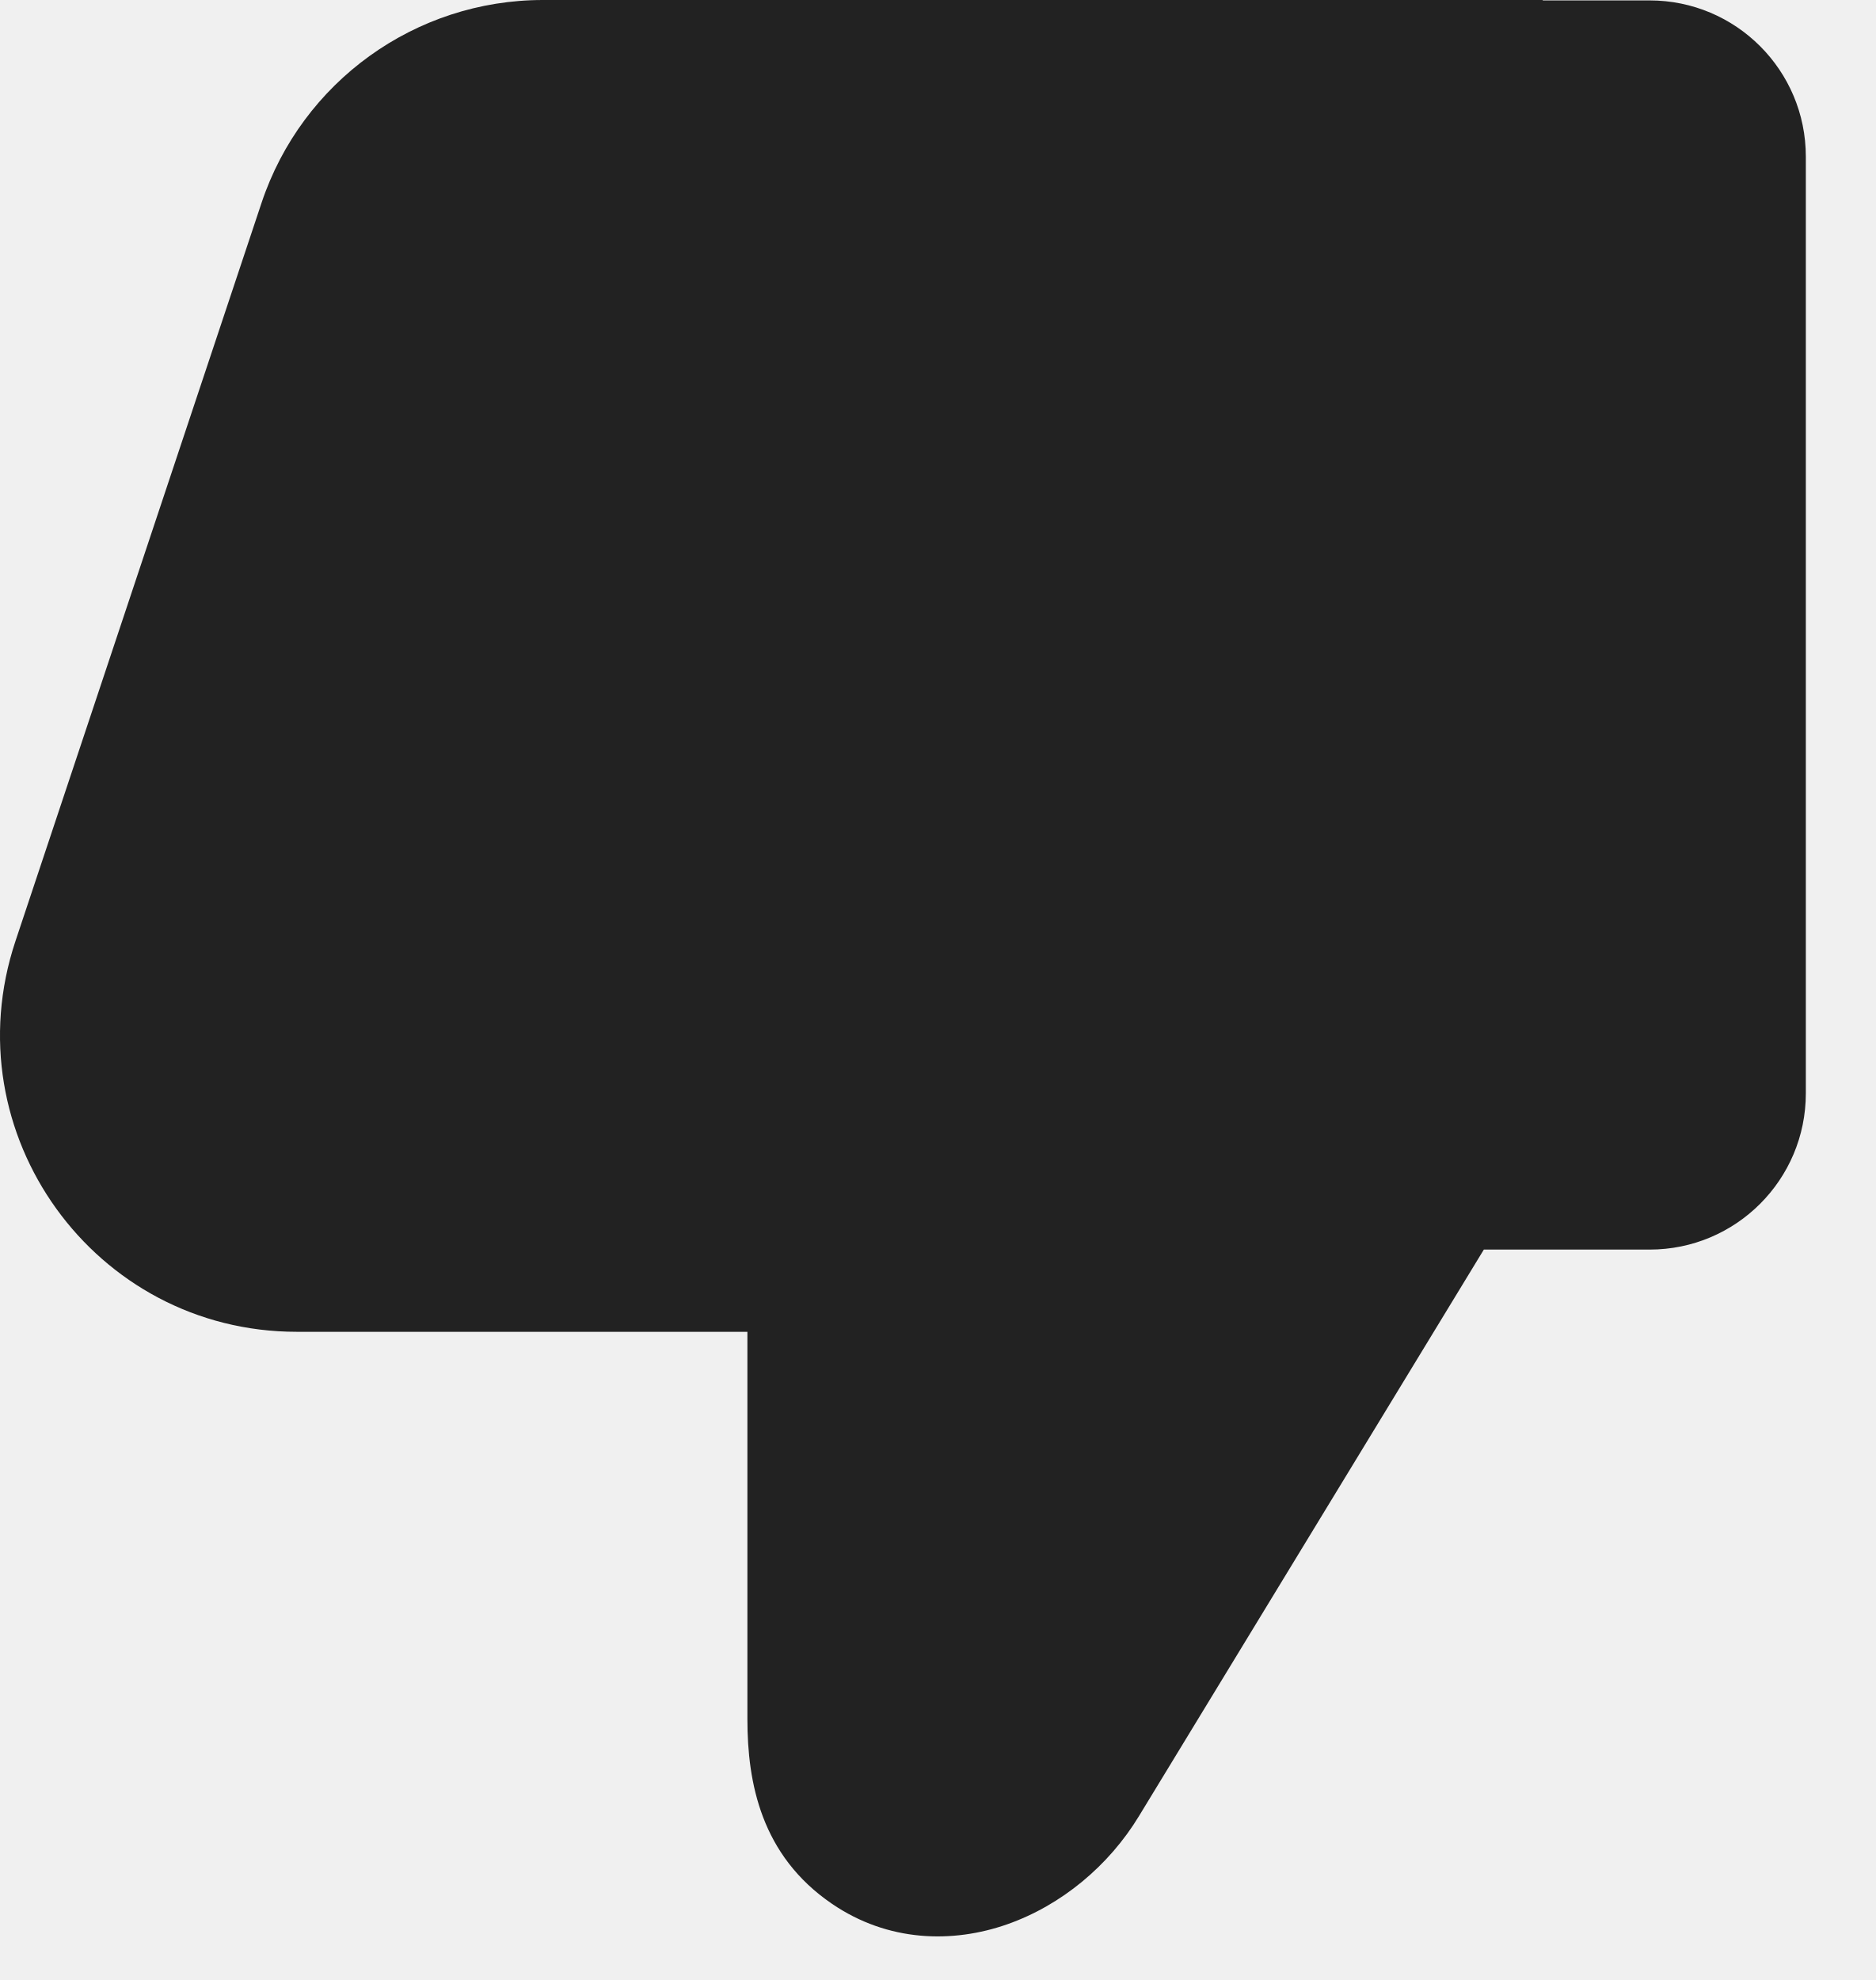
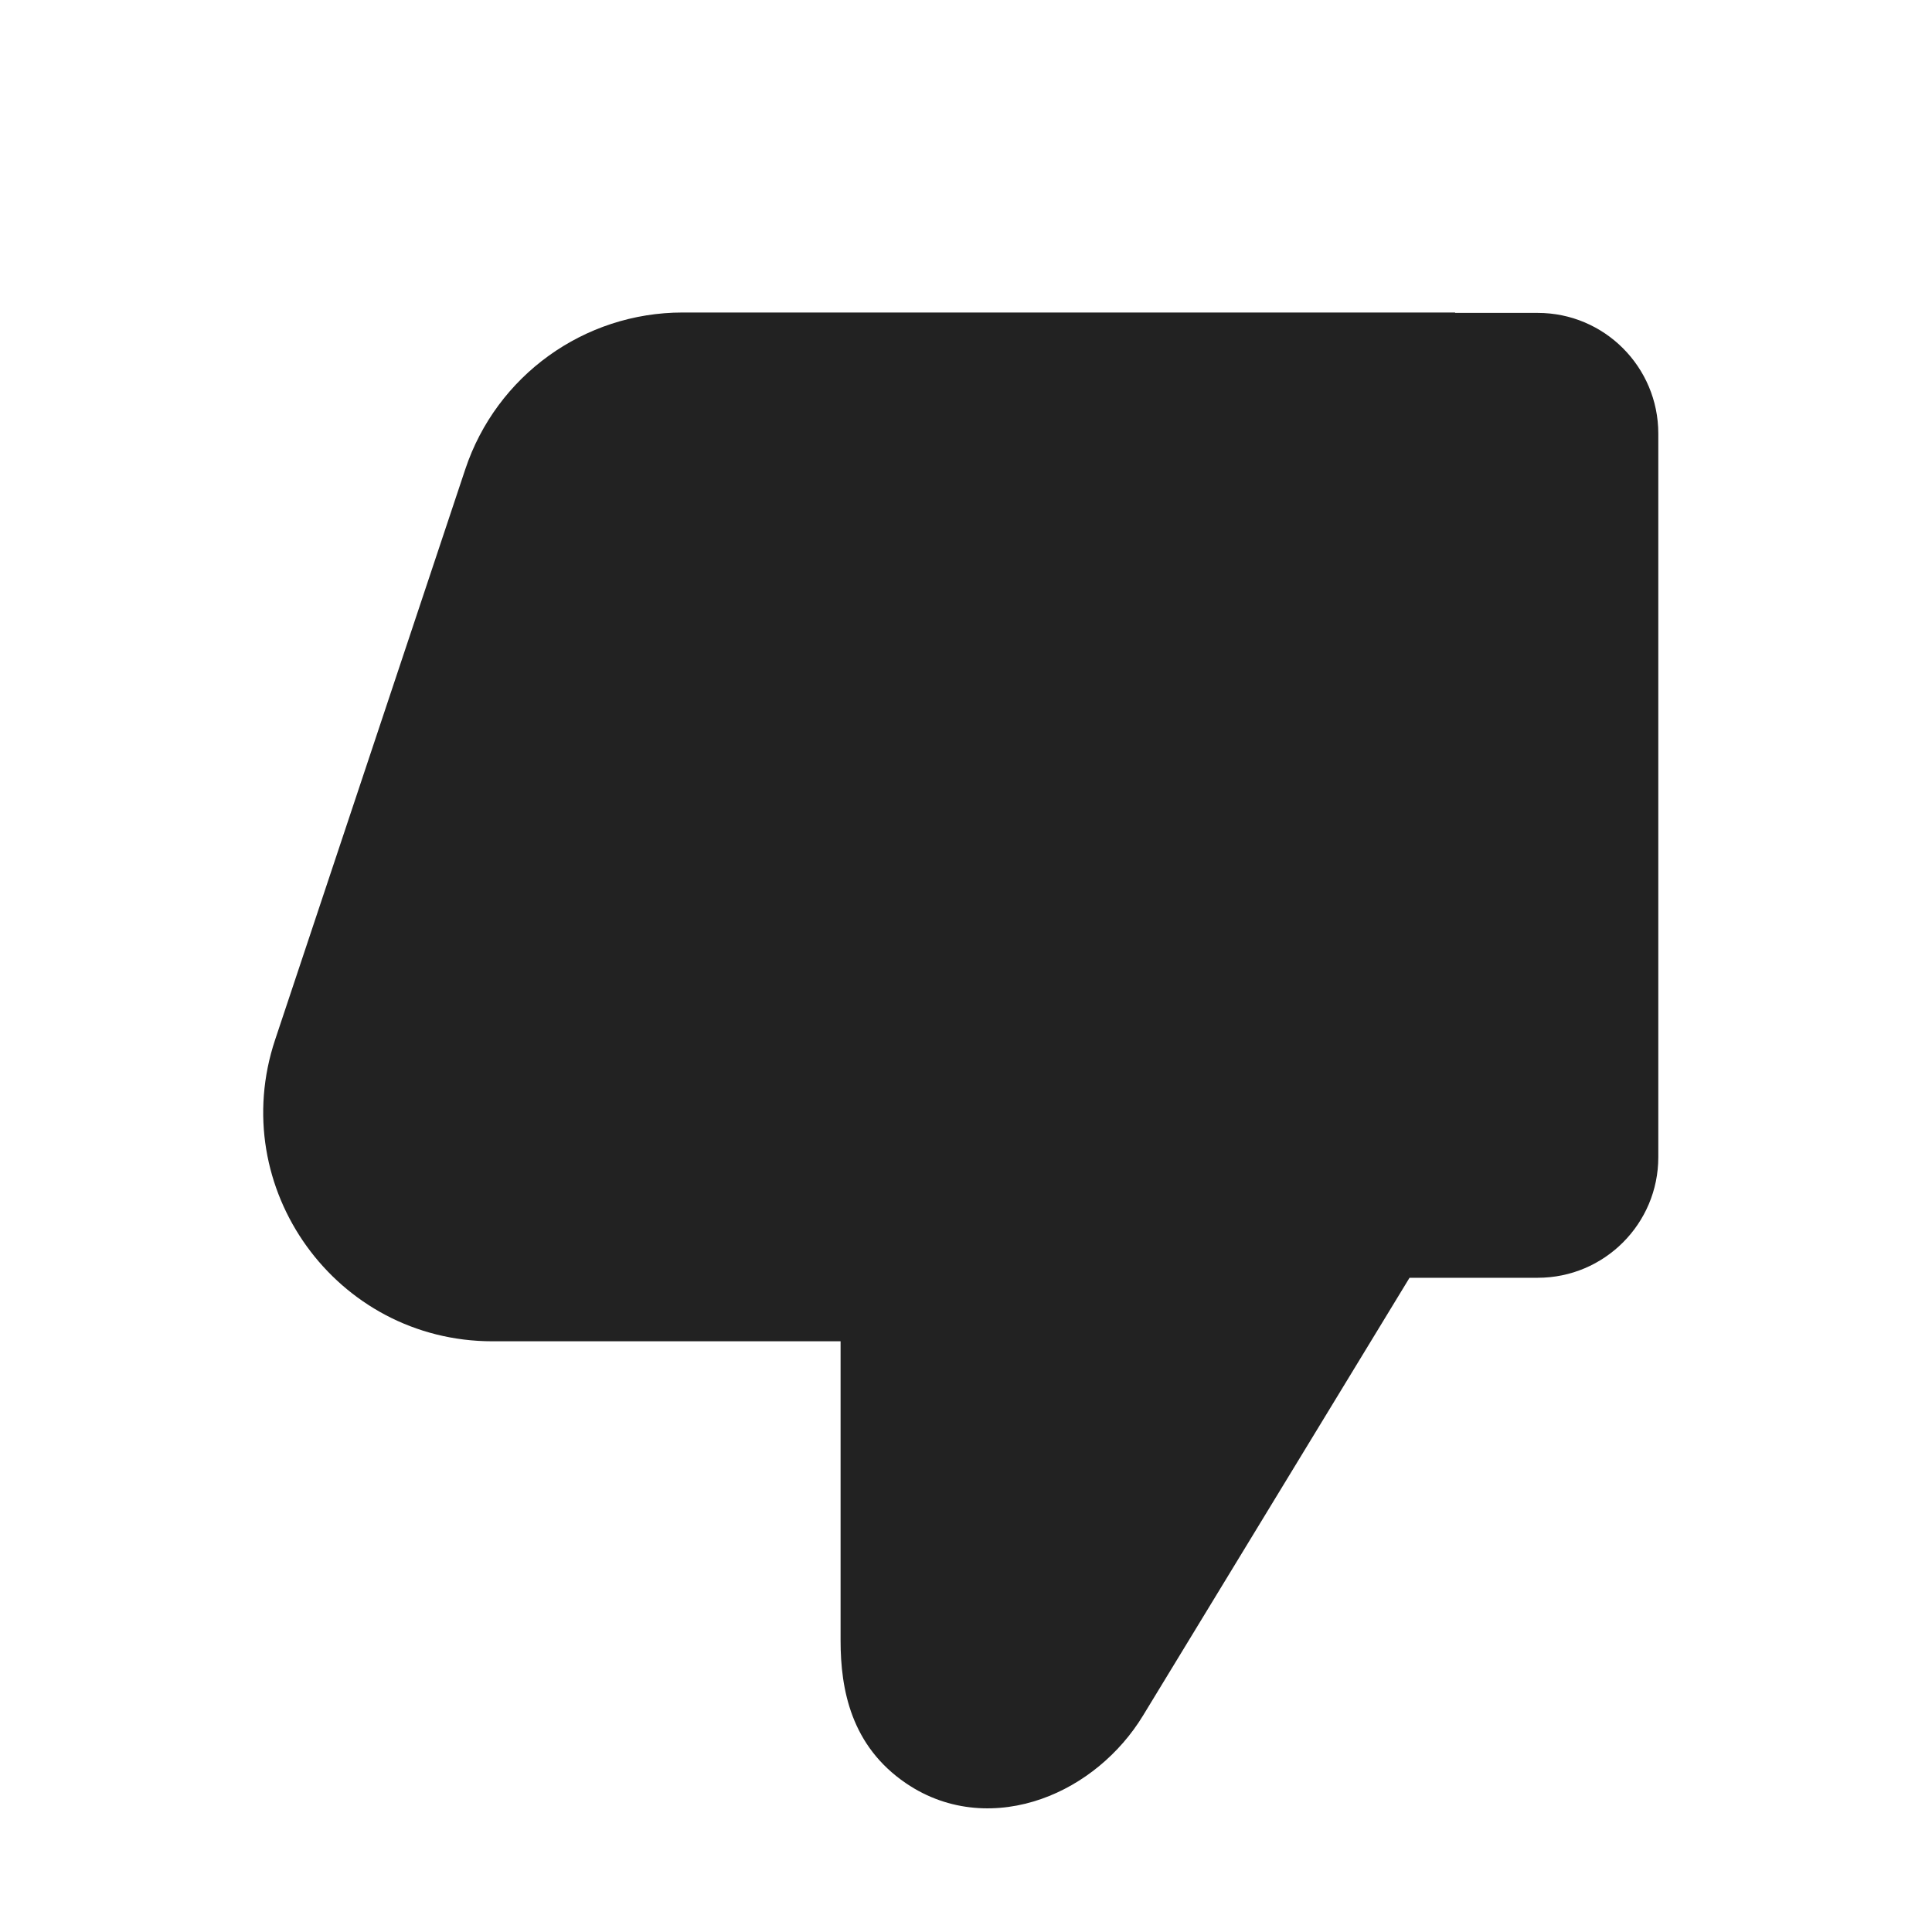
- <svg xmlns="http://www.w3.org/2000/svg" width="18" height="19" viewBox="0 0 18 19" fill="none">
-   <path fill-rule="evenodd" clip-rule="evenodd" d="M14.206 0.604L14.206 0.6L5.211 0.6C4.244 0.6 3.385 1.219 3.079 2.136L0.717 9.222C0.233 10.677 1.315 12.18 2.849 12.18L7.773 12.18L7.773 16.498C7.773 17.028 7.885 17.475 8.323 17.774C9.029 18.255 9.974 17.845 10.419 17.115L13.903 11.391L15.832 11.391C16.329 11.391 16.731 10.989 16.731 10.492L16.731 1.503C16.731 1.007 16.329 0.604 15.832 0.604L14.206 0.604Z" fill="#222222" />
-   <path d="M14.206 0.6L14.806 0.6L14.806 -1.14886e-05L14.206 -1.15673e-05L14.206 0.6ZM14.206 0.604L13.606 0.604L13.606 1.204L14.206 1.204L14.206 0.604ZM3.079 2.136L2.51 1.947L2.51 1.947L3.079 2.136ZM0.717 9.222L1.287 9.412L1.287 9.412L0.717 9.222ZM2.849 12.18L2.849 12.78L2.849 12.78L2.849 12.18ZM7.773 12.18L8.373 12.18L8.373 11.58L7.773 11.58L7.773 12.18ZM7.773 16.498L7.173 16.498L7.173 16.498L7.773 16.498ZM8.323 17.774L7.985 18.269L7.985 18.269L8.323 17.774ZM10.419 17.115L10.931 17.427L10.931 17.427L10.419 17.115ZM13.903 11.391L13.903 10.791L13.566 10.791L13.391 11.079L13.903 11.391ZM15.832 11.391L15.832 11.991V11.991L15.832 11.391ZM14.206 0.6L13.606 0.6L13.606 0.604L14.206 0.604L14.806 0.604L14.806 0.6L14.206 0.6ZM5.211 0.6L5.211 1.2L14.206 1.2L14.206 0.6L14.206 -1.15673e-05L5.211 -1.27468e-05L5.211 0.6ZM3.079 2.136L3.649 2.326C3.873 1.654 4.502 1.2 5.211 1.2L5.211 0.6L5.211 -1.27468e-05C3.986 -1.29075e-05 2.898 0.784 2.51 1.947L3.079 2.136ZM0.717 9.222L1.287 9.412L3.649 2.326L3.079 2.136L2.51 1.947L0.148 9.032L0.717 9.222ZM2.849 12.18L2.849 11.58C1.725 11.58 0.931 10.478 1.287 9.412L0.717 9.222L0.148 9.032C-0.466 10.876 0.906 12.78 2.849 12.78L2.849 12.18ZM7.773 12.18L7.773 11.58L2.849 11.58L2.849 12.18L2.849 12.78L7.773 12.78L7.773 12.18ZM7.773 16.498L8.373 16.498L8.373 12.18L7.773 12.18L7.173 12.18L7.173 16.498L7.773 16.498ZM8.323 17.774L8.661 17.278C8.466 17.145 8.373 16.95 8.373 16.498L7.773 16.498L7.173 16.498C7.173 17.106 7.304 17.805 7.985 18.269L8.323 17.774ZM10.419 17.115L9.906 16.803C9.752 17.056 9.513 17.247 9.27 17.333C9.036 17.415 8.829 17.392 8.661 17.278L8.323 17.774L7.985 18.269C8.523 18.636 9.142 18.65 9.668 18.465C10.185 18.283 10.641 17.905 10.931 17.427L10.419 17.115ZM13.903 11.391L13.391 11.079L9.906 16.803L10.419 17.115L10.931 17.427L14.416 11.703L13.903 11.391ZM15.832 11.391L15.832 10.791L13.903 10.791L13.903 11.391L13.903 11.991L15.832 11.991L15.832 11.391ZM16.731 10.492L16.131 10.492C16.131 10.657 15.997 10.791 15.832 10.791L15.832 11.391L15.832 11.991C16.66 11.991 17.331 11.32 17.331 10.492L16.731 10.492ZM16.731 1.503L16.131 1.503L16.131 10.492L16.731 10.492L17.331 10.492L17.331 1.503L16.731 1.503ZM15.832 0.604L15.832 1.204C15.997 1.204 16.131 1.338 16.131 1.503L16.731 1.503L17.331 1.503C17.331 0.675 16.66 0.004 15.832 0.004L15.832 0.604ZM14.206 0.604L14.206 1.204L15.832 1.204L15.832 0.604L15.832 0.004L14.206 0.004L14.206 0.604Z" fill="#222222" />
+ <svg xmlns="http://www.w3.org/2000/svg" width="24" height="24" viewBox="0 0 24 24" fill="none">
+   <g id="Nav Icons">
+     <rect x="-620.5" y="-189.5" width="669" height="747" rx="4.5" fill="white" />
+     <rect x="-620.5" y="-189.5" width="669" height="747" rx="4.5" stroke="#A852FF" stroke-dasharray="10 5" />
+     <g id="Icon=thumbs down filled">
+       <g id="Union">
+         <path fill-rule="evenodd" clip-rule="evenodd" d="M17.476 4.487L17.476 4.482L8.48 4.482C7.513 4.482 6.655 5.101 6.349 6.019L3.987 13.105C3.502 14.56 4.585 16.062 6.118 16.062L11.042 16.062L11.042 20.38C11.042 20.911 11.154 21.357 11.592 21.656C12.298 22.138 13.243 21.728 13.688 20.998L17.172 15.273L19.102 15.273C19.598 15.273 20 14.871 20 14.375L20 5.386C20 4.889 19.598 4.487 19.102 4.487L17.476 4.487Z" fill="#222222" />
+         <path d="M17.476 4.482L18.076 4.482L18.076 3.882L17.476 3.882L17.476 4.482ZM17.476 4.487L16.875 4.487L16.875 5.087L17.476 5.087L17.476 4.487ZM6.349 6.019L5.78 5.829L5.78 5.829L6.349 6.019ZM3.987 13.105L4.556 13.294L4.556 13.294L3.987 13.105ZM6.118 16.062L6.118 16.662L6.118 16.662L6.118 16.062ZM11.042 16.062L11.642 16.062L11.642 15.462L11.042 15.462L11.042 16.062ZM11.042 20.38L10.442 20.38L10.442 20.38L11.042 20.38ZM11.592 21.656L11.254 22.152L11.254 22.152L11.592 21.656ZM13.688 20.998L14.2 21.31L14.2 21.31L13.688 20.998ZM17.172 15.273L17.172 14.673L16.835 14.673L16.66 14.961L17.172 15.273ZM19.102 15.273L19.102 15.873V15.873L19.102 15.273ZM17.476 4.482L16.875 4.482L16.875 4.487L17.476 4.487L18.076 4.487L18.076 4.482L17.476 4.482ZM8.48 4.482L8.48 5.082L17.476 5.082L17.476 4.482L17.476 3.882L8.48 3.882L8.48 4.482ZM6.349 6.019L6.918 6.209C7.142 5.536 7.771 5.082 8.48 5.082L8.48 4.482L8.48 3.882C7.255 3.882 6.167 4.667 5.78 5.829L6.349 6.019ZM3.987 13.105L4.556 13.294L6.918 6.209L6.349 6.019L5.78 5.829L3.418 12.915L3.987 13.105ZM6.118 16.062L6.118 15.462C4.994 15.462 4.201 14.361 4.556 13.294L3.987 13.105L3.418 12.915C2.803 14.758 4.175 16.662 6.118 16.662L6.118 16.062ZM11.042 16.062L11.042 15.462L6.118 15.462L6.118 16.062L6.118 16.662L11.042 16.662L11.042 16.062ZM11.042 20.38L11.642 20.38L11.642 16.062L11.042 16.062L10.442 16.062L10.442 20.38L11.042 20.38ZM11.592 21.656L11.93 21.16C11.735 21.027 11.642 20.832 11.642 20.38L11.042 20.38L10.442 20.38C10.442 20.989 10.573 21.688 11.254 22.152L11.592 21.656ZM13.688 20.998L13.175 20.686C13.022 20.939 12.782 21.13 12.539 21.215C12.305 21.297 12.098 21.275 11.93 21.16L11.592 21.656L11.254 22.152C11.793 22.519 12.411 22.532 12.937 22.347C13.454 22.166 13.91 21.787 14.2 21.31L13.688 20.998ZM17.172 15.273L16.66 14.961L13.175 20.686L13.688 20.998L14.2 21.31L17.685 15.585L17.172 15.273ZM19.102 15.273L19.102 14.673L17.172 14.673L17.172 15.273L17.172 15.873L19.102 15.873L19.102 15.273ZM20 14.375L19.4 14.375C19.4 14.54 19.267 14.673 19.102 14.673L19.102 15.273L19.102 15.873C19.929 15.873 20.6 15.202 20.6 14.375L20 14.375ZM20 5.386L19.4 5.386L19.4 14.375L20 14.375L20.6 14.375L20.6 5.386L20 5.386ZM19.102 4.487L19.102 5.087C19.267 5.087 19.4 5.221 19.4 5.386L20 5.386L20.6 5.386C20.6 4.558 19.929 3.887 19.102 3.887L19.102 4.487ZM17.476 4.487L17.476 5.087L19.102 5.087L19.102 4.487L19.102 3.887L17.476 3.887L17.476 4.487Z" fill="#222222" />
+       </g>
+     </g>
+   </g>
</svg>
